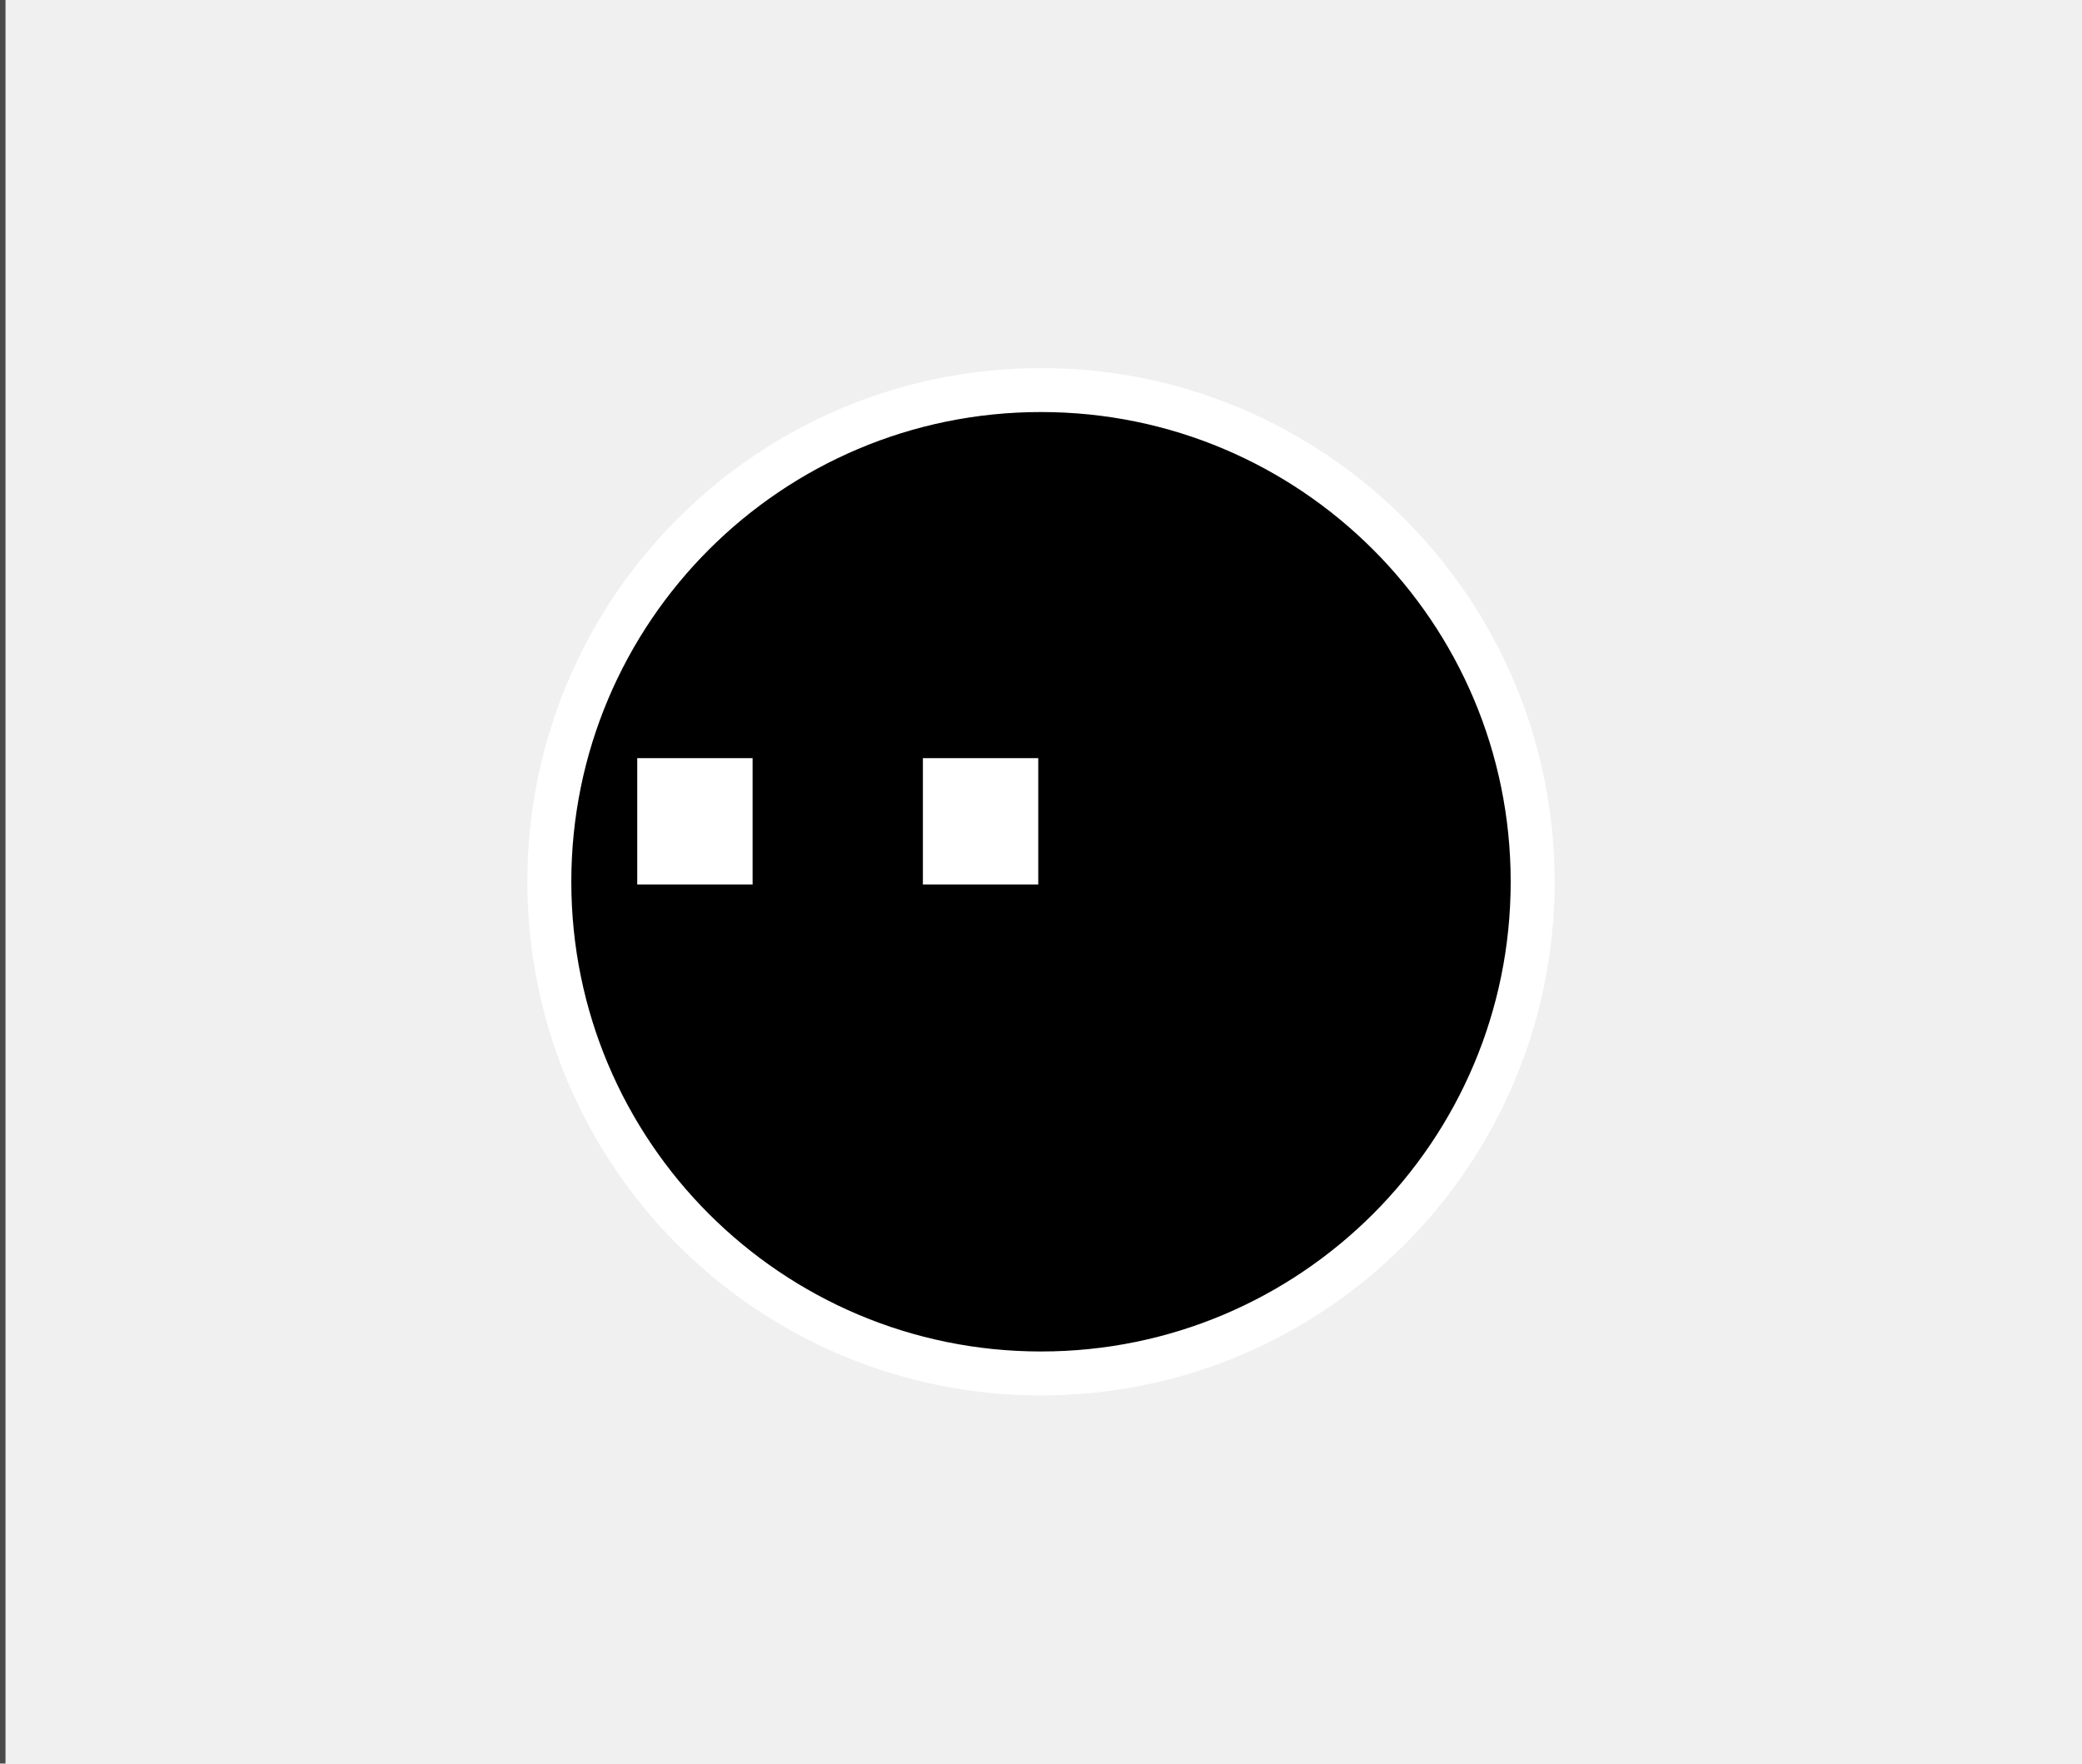
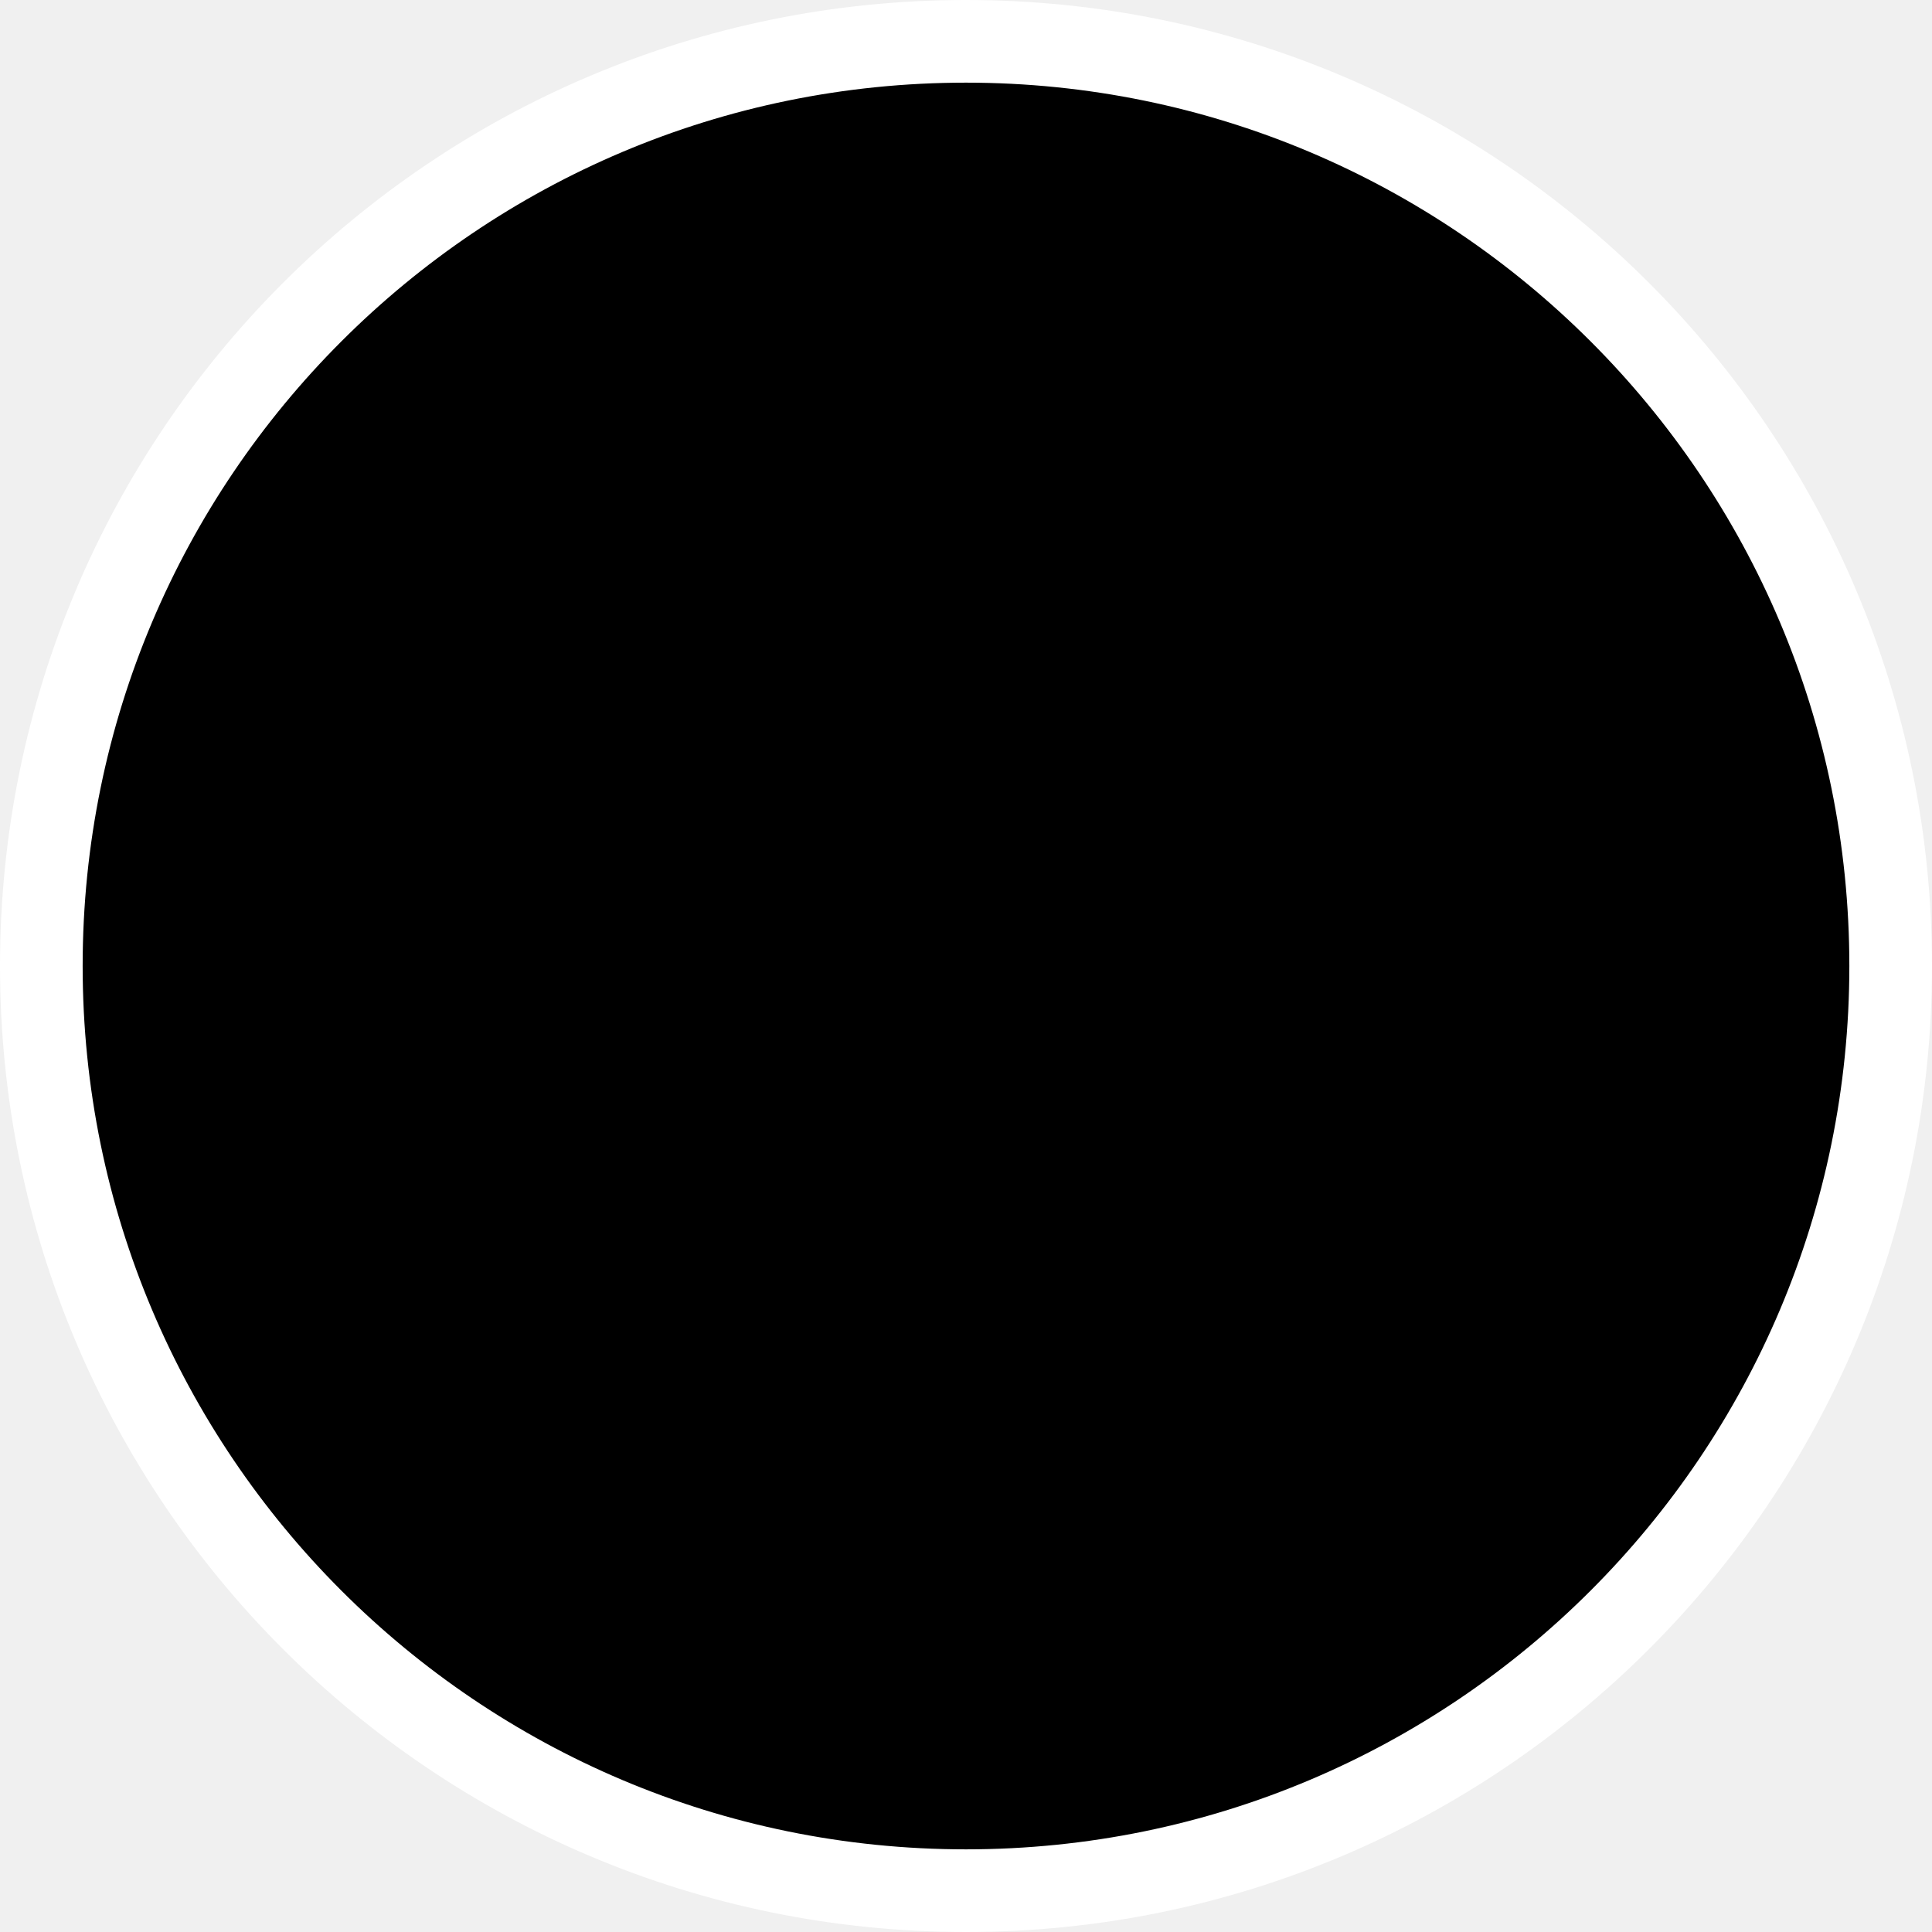
- <svg xmlns="http://www.w3.org/2000/svg" width="379" height="321" viewBox="0 0 379 321" fill="none">
-   <path d="M1 321V0H-1V321H1Z" fill="#4A4A4A" mask="url(#path-1-inside-1_209_2024)" />
-   <path d="M189.5 250C238.929 250 279 209.929 279 160.5C279 111.071 238.929 71 189.5 71C140.071 71 100 111.071 100 160.5C100 209.929 140.071 250 189.5 250Z" fill="black" stroke="white" stroke-width="8" />
-   <path d="M137 138H116V161H137V138Z" fill="white" />
-   <path d="M189 138H168V161H189V138Z" fill="white" />
+ <svg xmlns="http://www.w3.org/2000/svg" width="187" height="187" viewBox="0 0 187 187" fill="none">
+   <path d="M93.5 183C142.929 183 183 142.929 183 93.5C183 44.071 142.929 4 93.5 4C44.071 4 4 44.071 4 93.5C4 142.929 44.071 183 93.5 183Z" fill="black" stroke="white" stroke-width="8" />
</svg>
